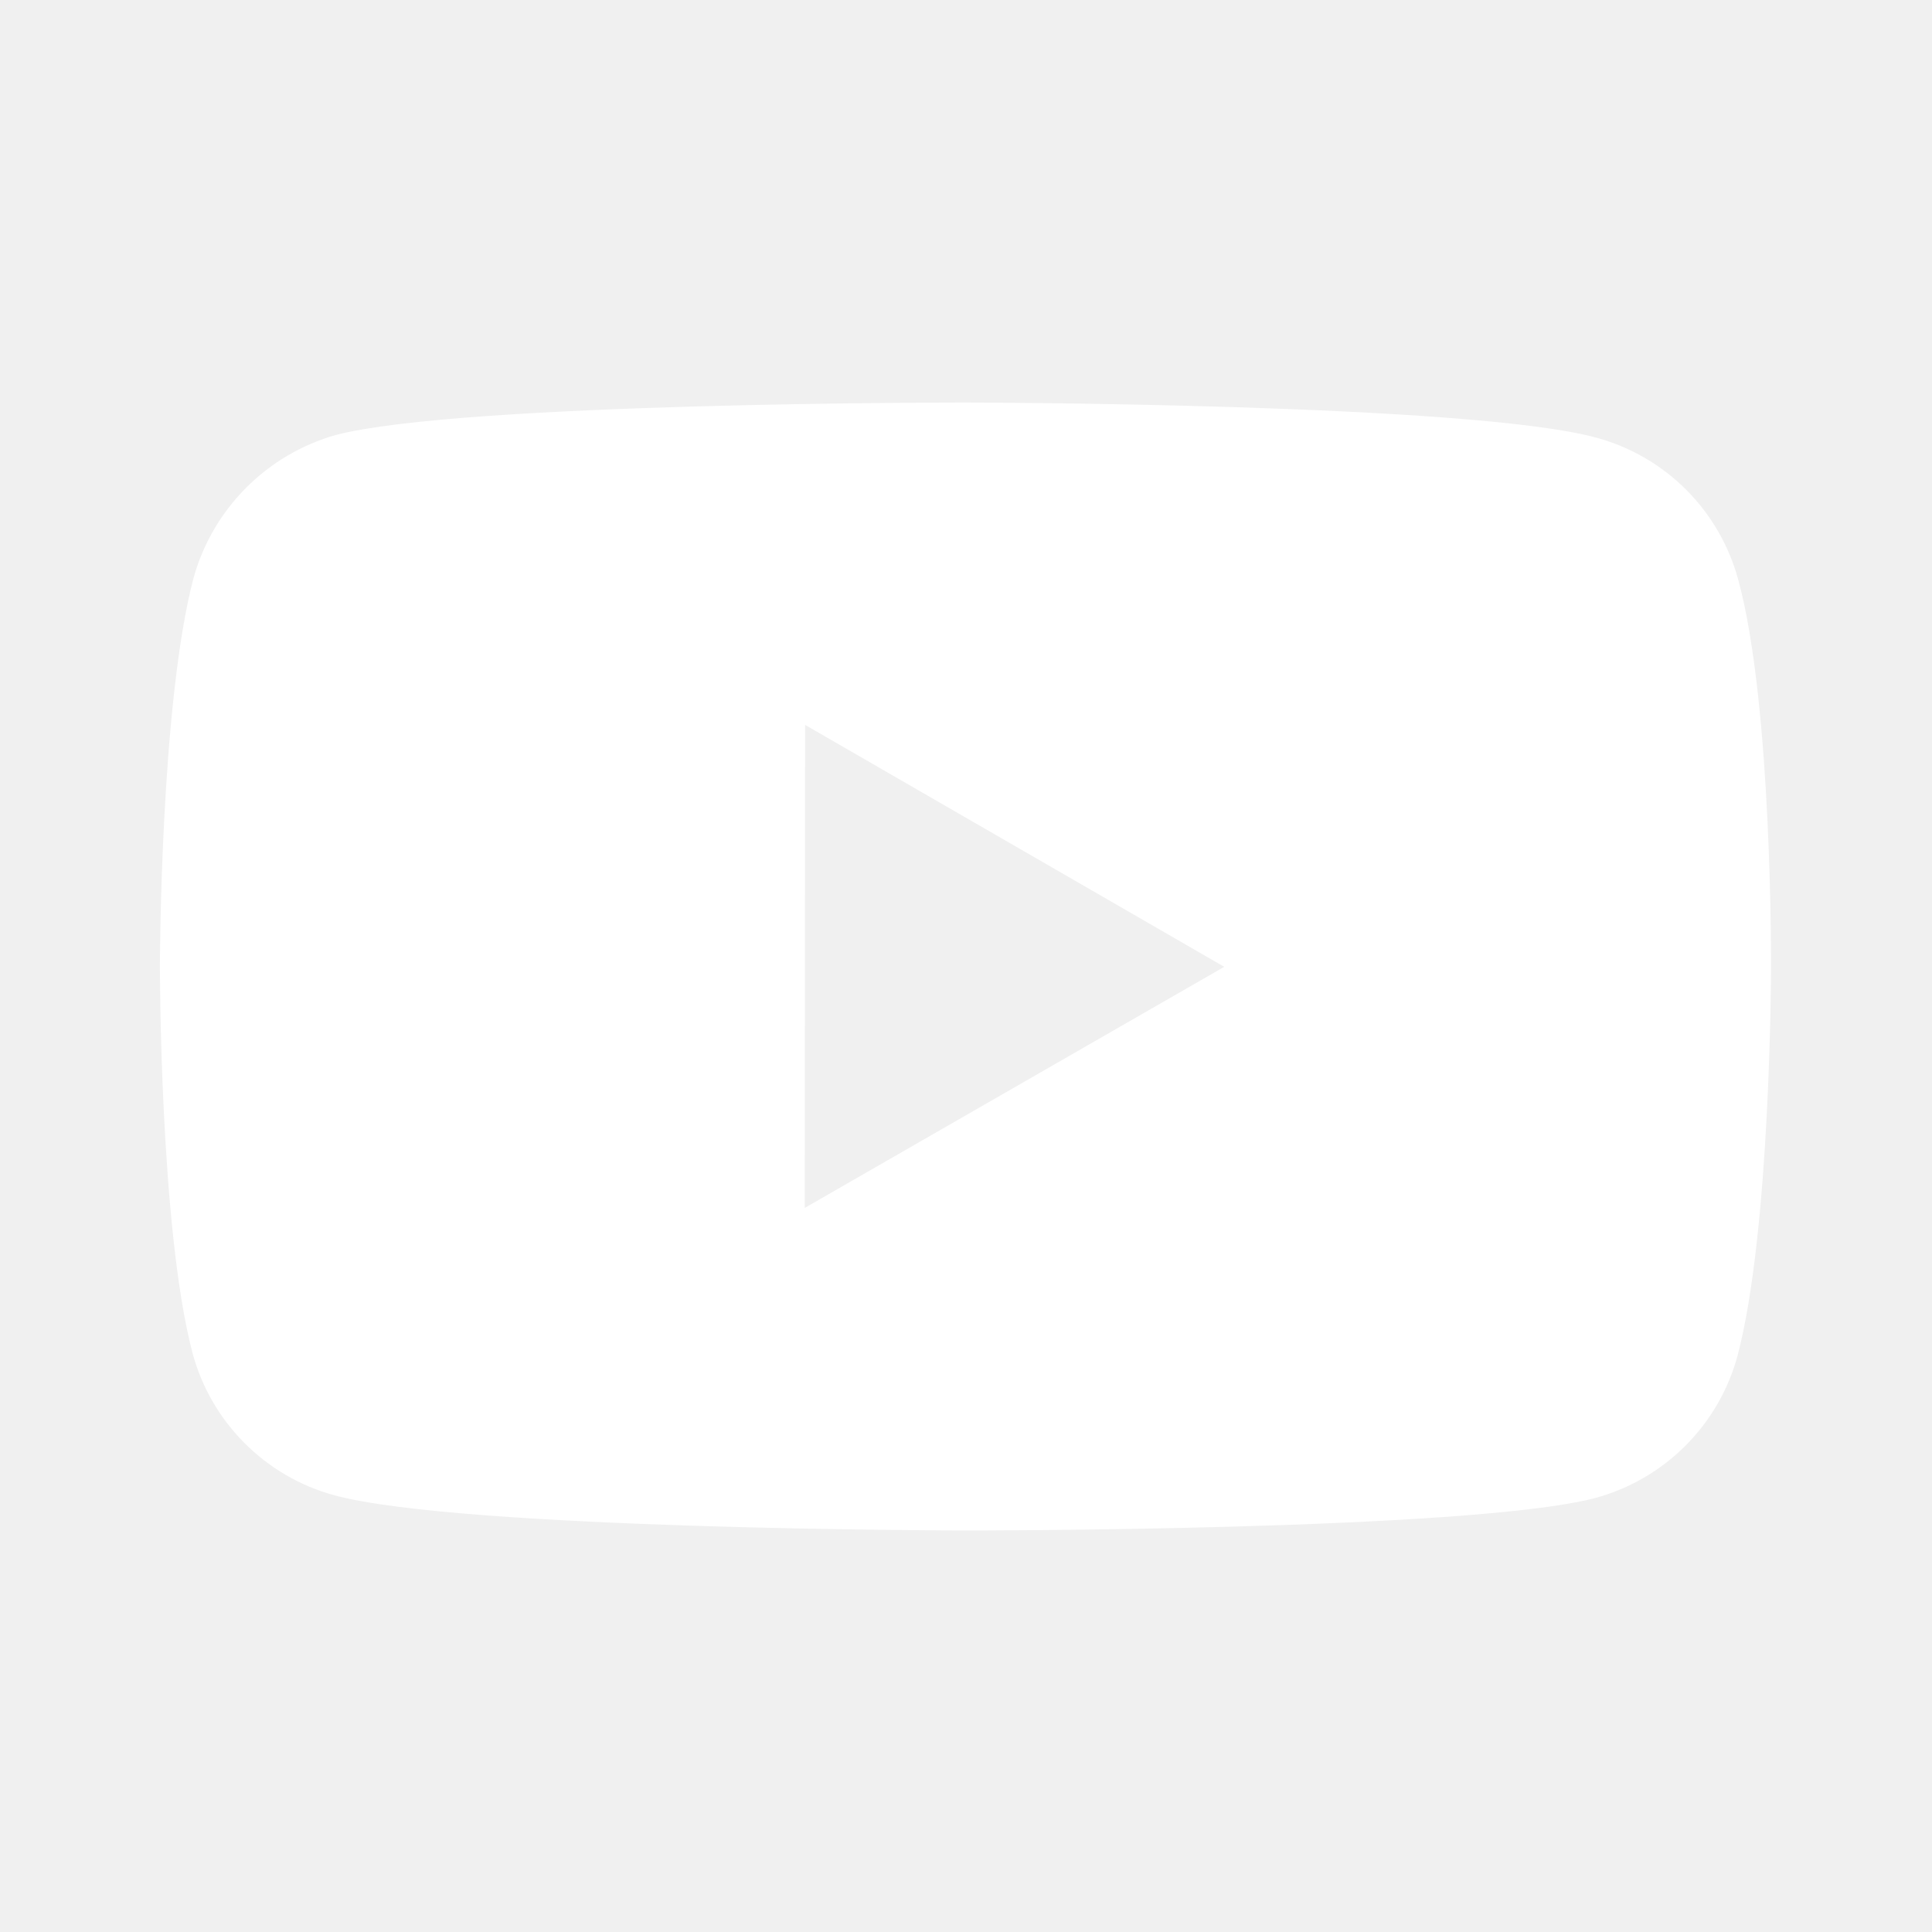
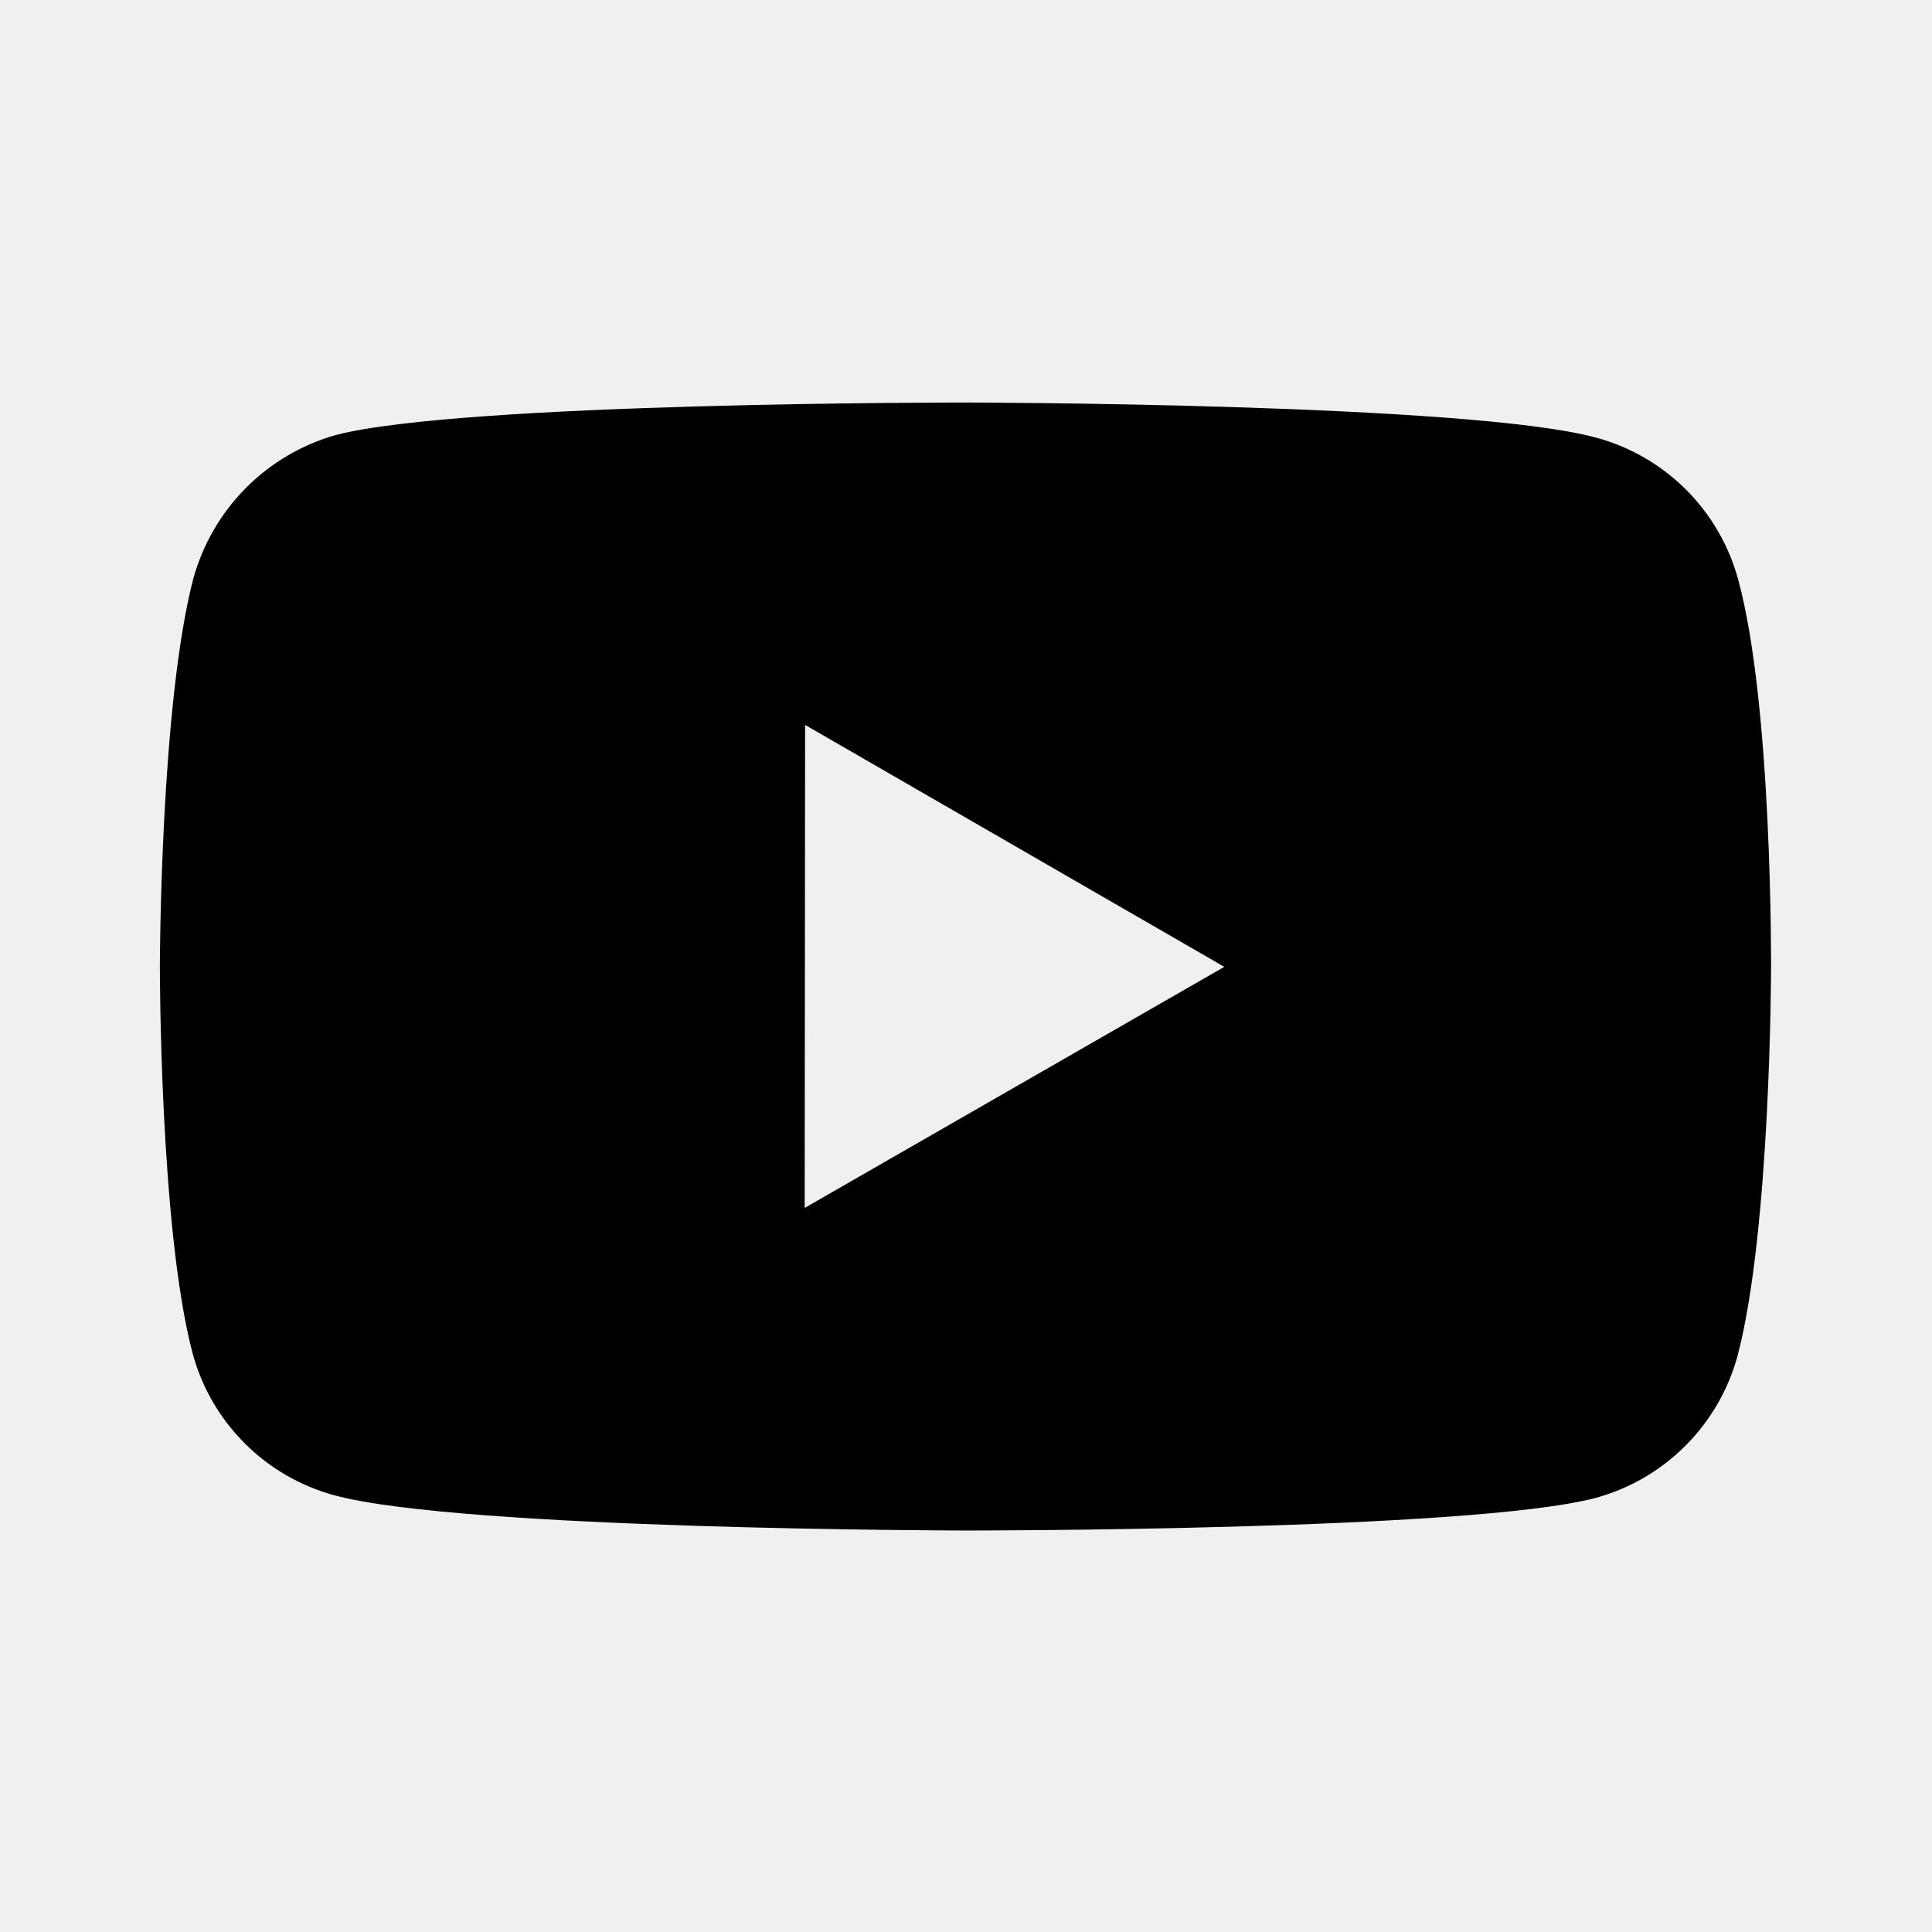
- <svg xmlns="http://www.w3.org/2000/svg" width="40" height="40" viewBox="0 0 40 40" fill="none">
-   <path d="M35.989 12.005C35.799 11.301 35.428 10.659 34.913 10.142C34.398 9.626 33.756 9.253 33.052 9.062C30.442 8.345 20 8.334 20 8.334C20 8.334 9.561 8.322 6.949 9.007C6.245 9.207 5.605 9.585 5.09 10.104C4.574 10.623 4.201 11.265 4.006 11.97C3.317 14.58 3.311 19.994 3.311 19.994C3.311 19.994 3.304 25.433 3.987 28.017C4.371 29.445 5.496 30.573 6.926 30.959C9.562 31.675 19.976 31.687 19.976 31.687C19.976 31.687 30.417 31.698 33.027 31.015C33.731 30.824 34.373 30.453 34.89 29.937C35.407 29.422 35.779 28.781 35.972 28.077C36.662 25.468 36.667 20.057 36.667 20.057C36.667 20.057 36.7 14.615 35.989 12.005ZM16.661 25.009L16.669 15.008L25.347 20.017L16.661 25.009Z" fill="white" />
+ <svg xmlns="http://www.w3.org/2000/svg" width="32" height="32" viewBox="0 0 32 32">
+   <path d="M28.791 9.604C28.639 9.041 28.342 8.527 27.93 8.114C27.518 7.701 27.005 7.403 26.442 7.25C24.354 6.676 16 6.667 16 6.667C16 6.667 7.648 6.658 5.559 7.206C4.996 7.366 4.484 7.668 4.072 8.083C3.66 8.498 3.361 9.012 3.204 9.576C2.654 11.664 2.648 15.995 2.648 15.995C2.648 15.995 2.643 20.347 3.19 22.414C3.496 23.556 4.396 24.459 5.54 24.767C7.65 25.34 15.98 25.35 15.98 25.35C15.98 25.35 24.334 25.359 26.422 24.812C26.985 24.66 27.499 24.362 27.912 23.95C28.325 23.538 28.624 23.025 28.778 22.462C29.33 20.375 29.334 16.046 29.334 16.046C29.334 16.046 29.36 11.692 28.791 9.604ZM13.328 20.007L13.335 12.007L20.278 16.014L13.328 20.007Z" />
</svg>
